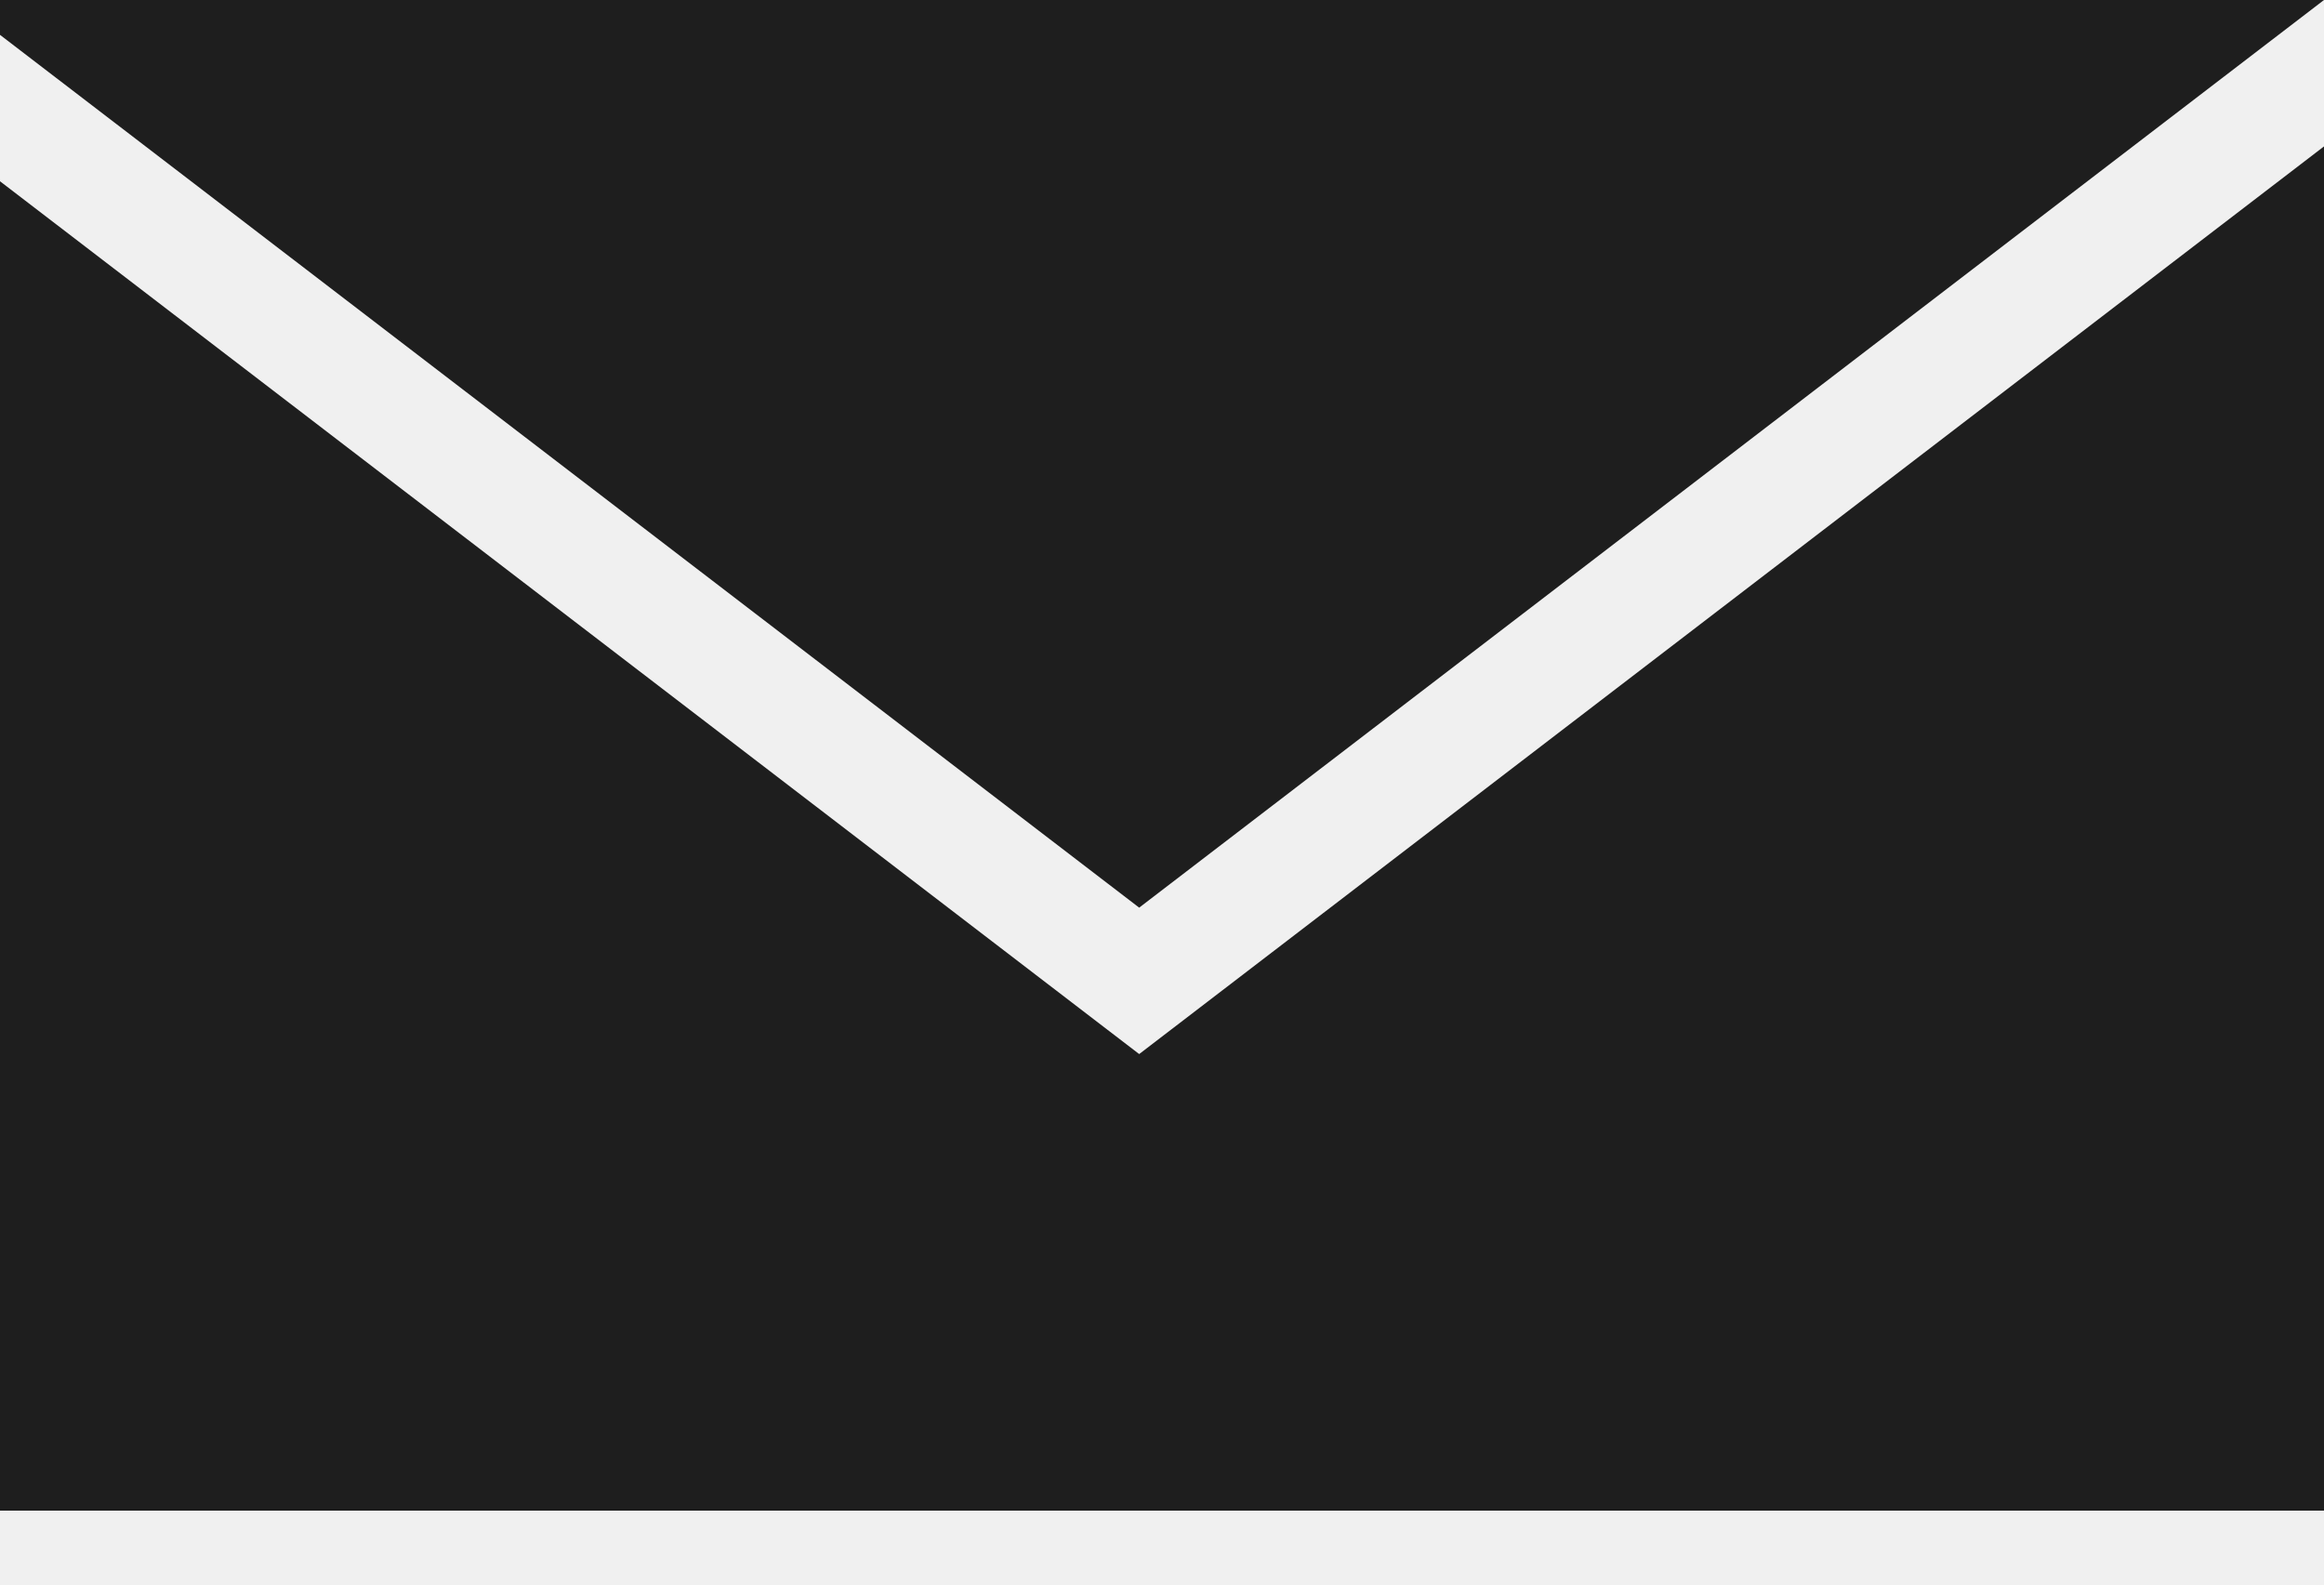
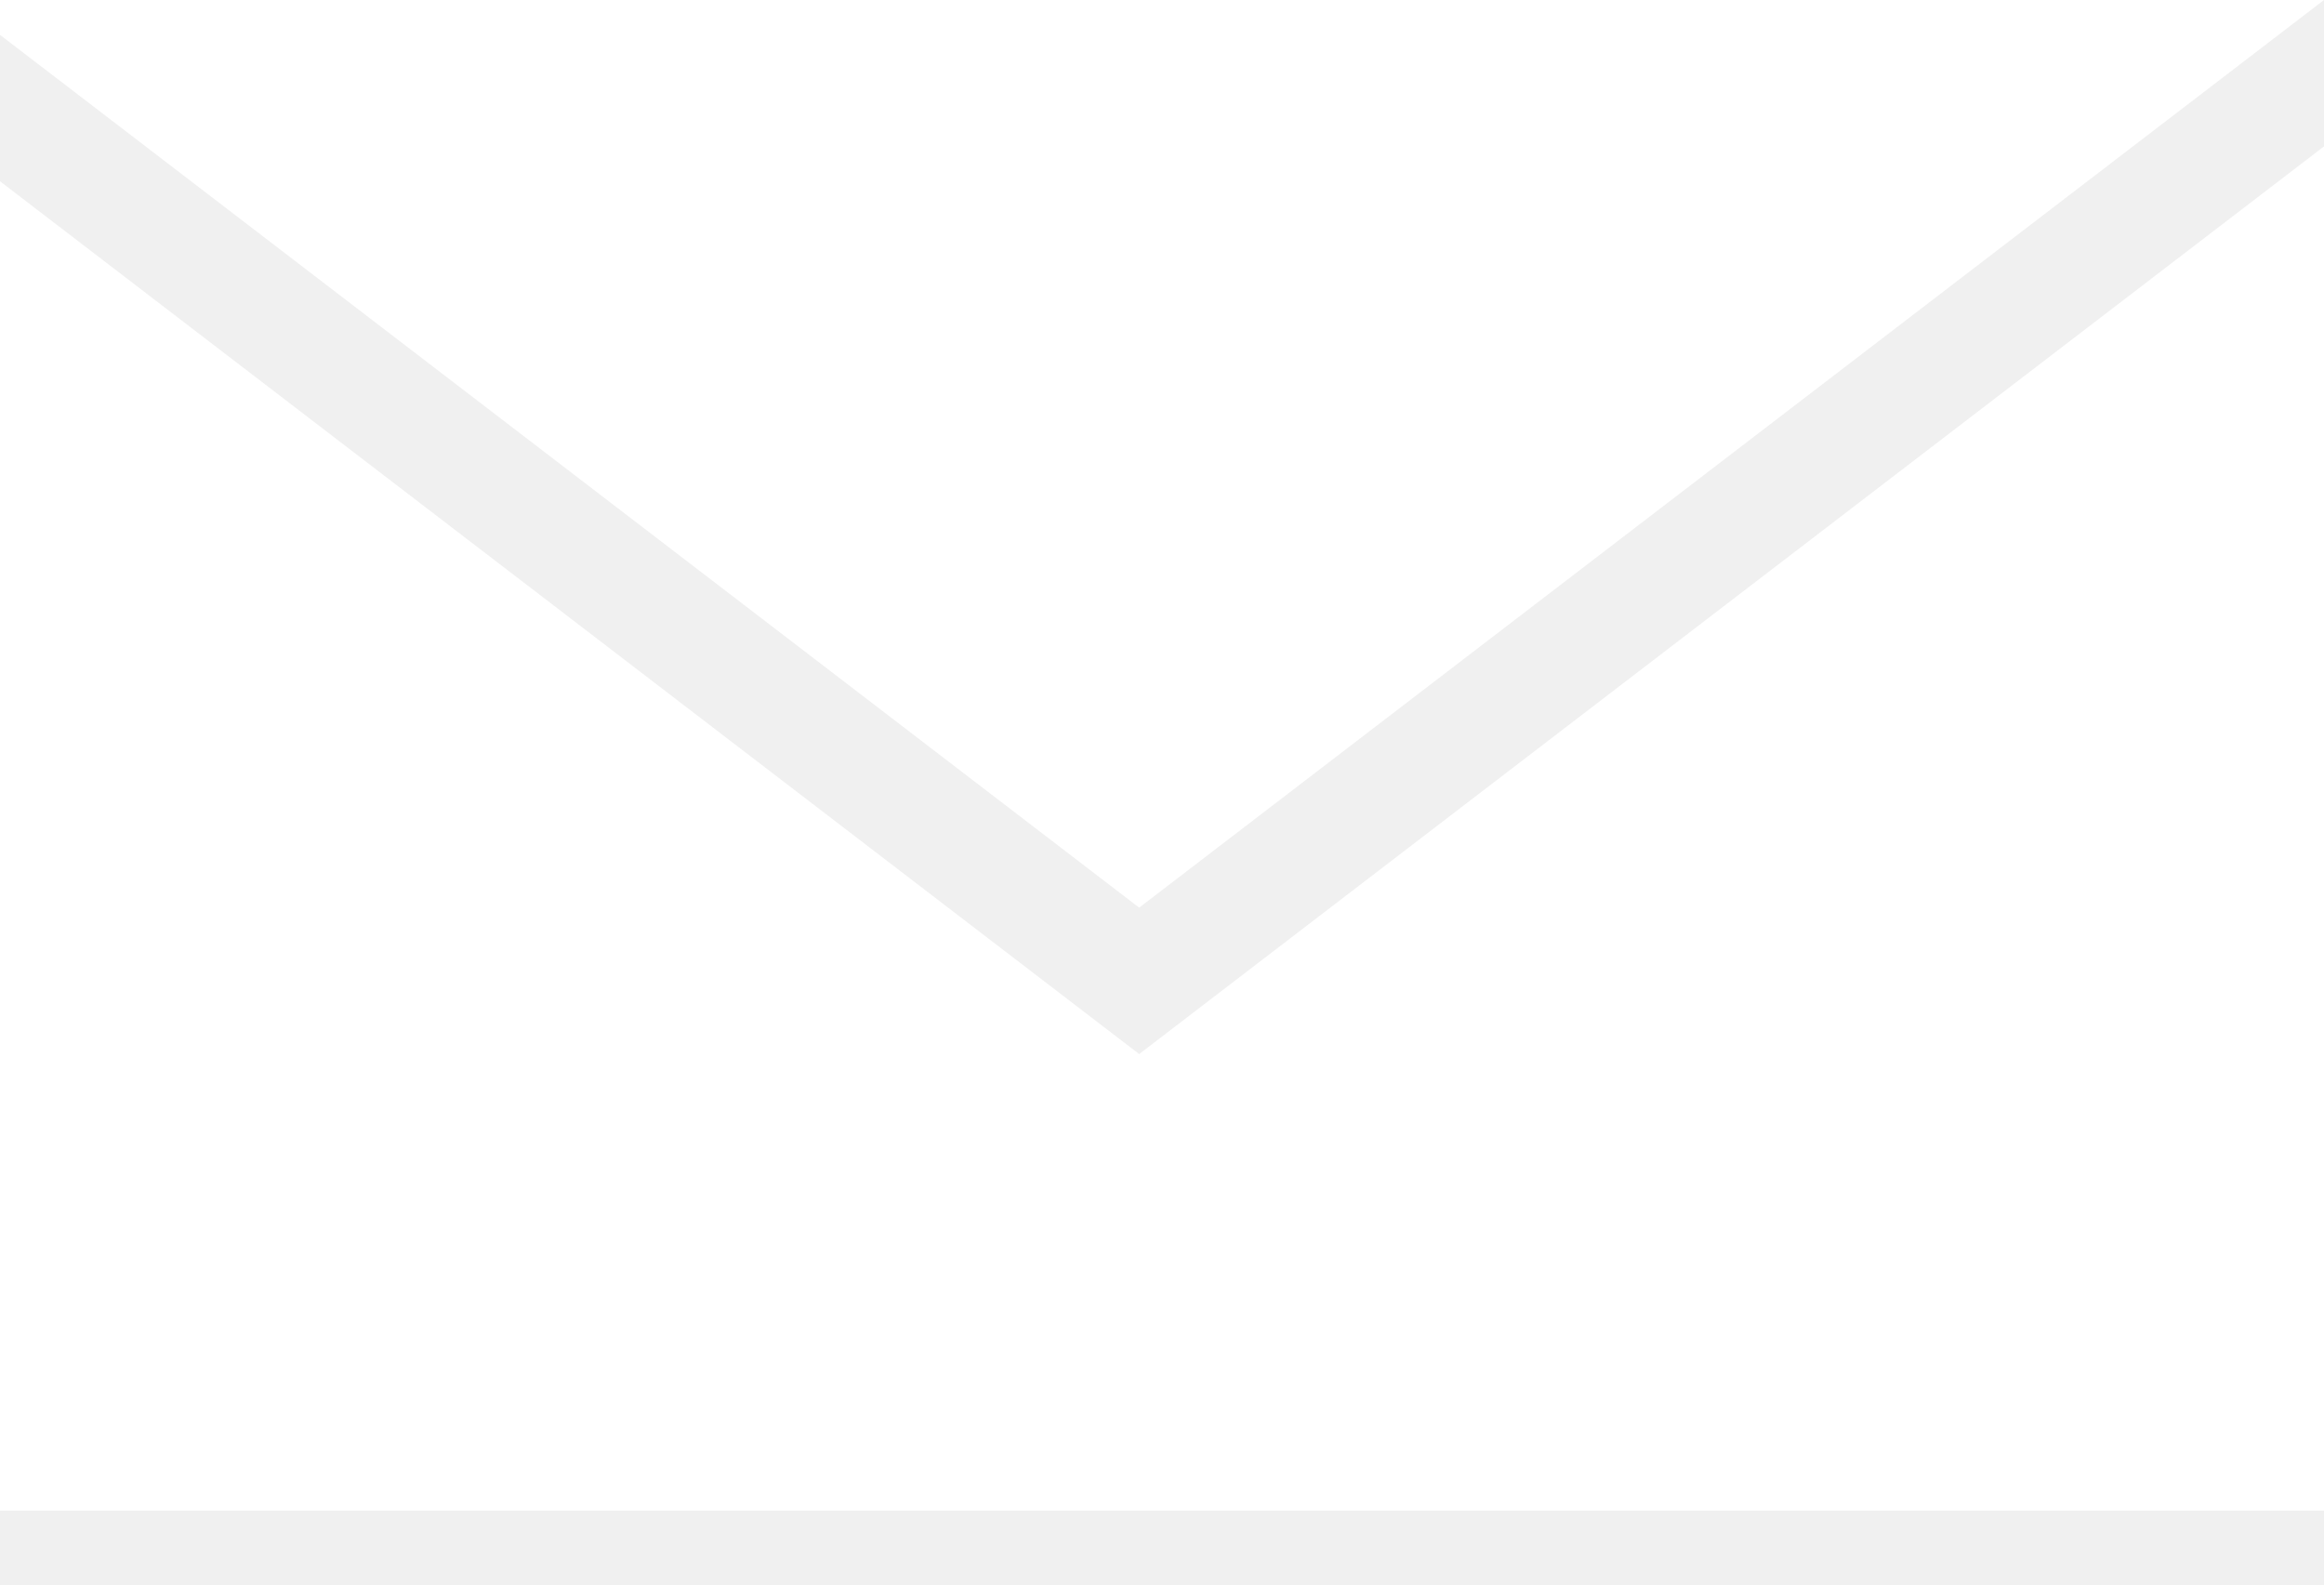
- <svg xmlns="http://www.w3.org/2000/svg" width="22px" height="15px" viewBox="0 0 22 15" version="1.1">
-   <defs />
-   <g id="Icons-/-Social-Mail" stroke="none" stroke-width="1" fill="none" fill-rule="evenodd" transform="translate(-19, -23)">
-     <g id="Group" transform="translate(11, 11)" fill="#1E1E1E">
-       <path d="M30,12 L18.784,20.592 L8,12.33 L8,12 L30,12 Z M30,13.386 L30,26.3 L8,26.3 L8,13.716 L18.784,21.978 L30,13.386 Z" id="Combined-Shape" />
+ <svg xmlns="http://www.w3.org/2000/svg" width="22px" height="15px" viewBox="0 0 22 15" version="1.1" id="svg1567">
+   <defs id="defs1562" />
+   <g id="Icons-/-Social-Mail" stroke="none" stroke-width="1" fill="none" fill-rule="evenodd" transform="translate(-19, -23)" style="fill:#ffffff">
+     <g id="Group" transform="translate(11, 11)" fill="#1E1E1E" style="fill:#ffffff">
+       <path d="M30,12 L18.784,20.592 L8,12.33 L8,12 L30,12 Z M30,13.386 L30,26.3 L8,26.3 L8,13.716 L18.784,21.978 L30,13.386 Z" id="Combined-Shape" style="fill:#ffffff" />
    </g>
  </g>
</svg>
